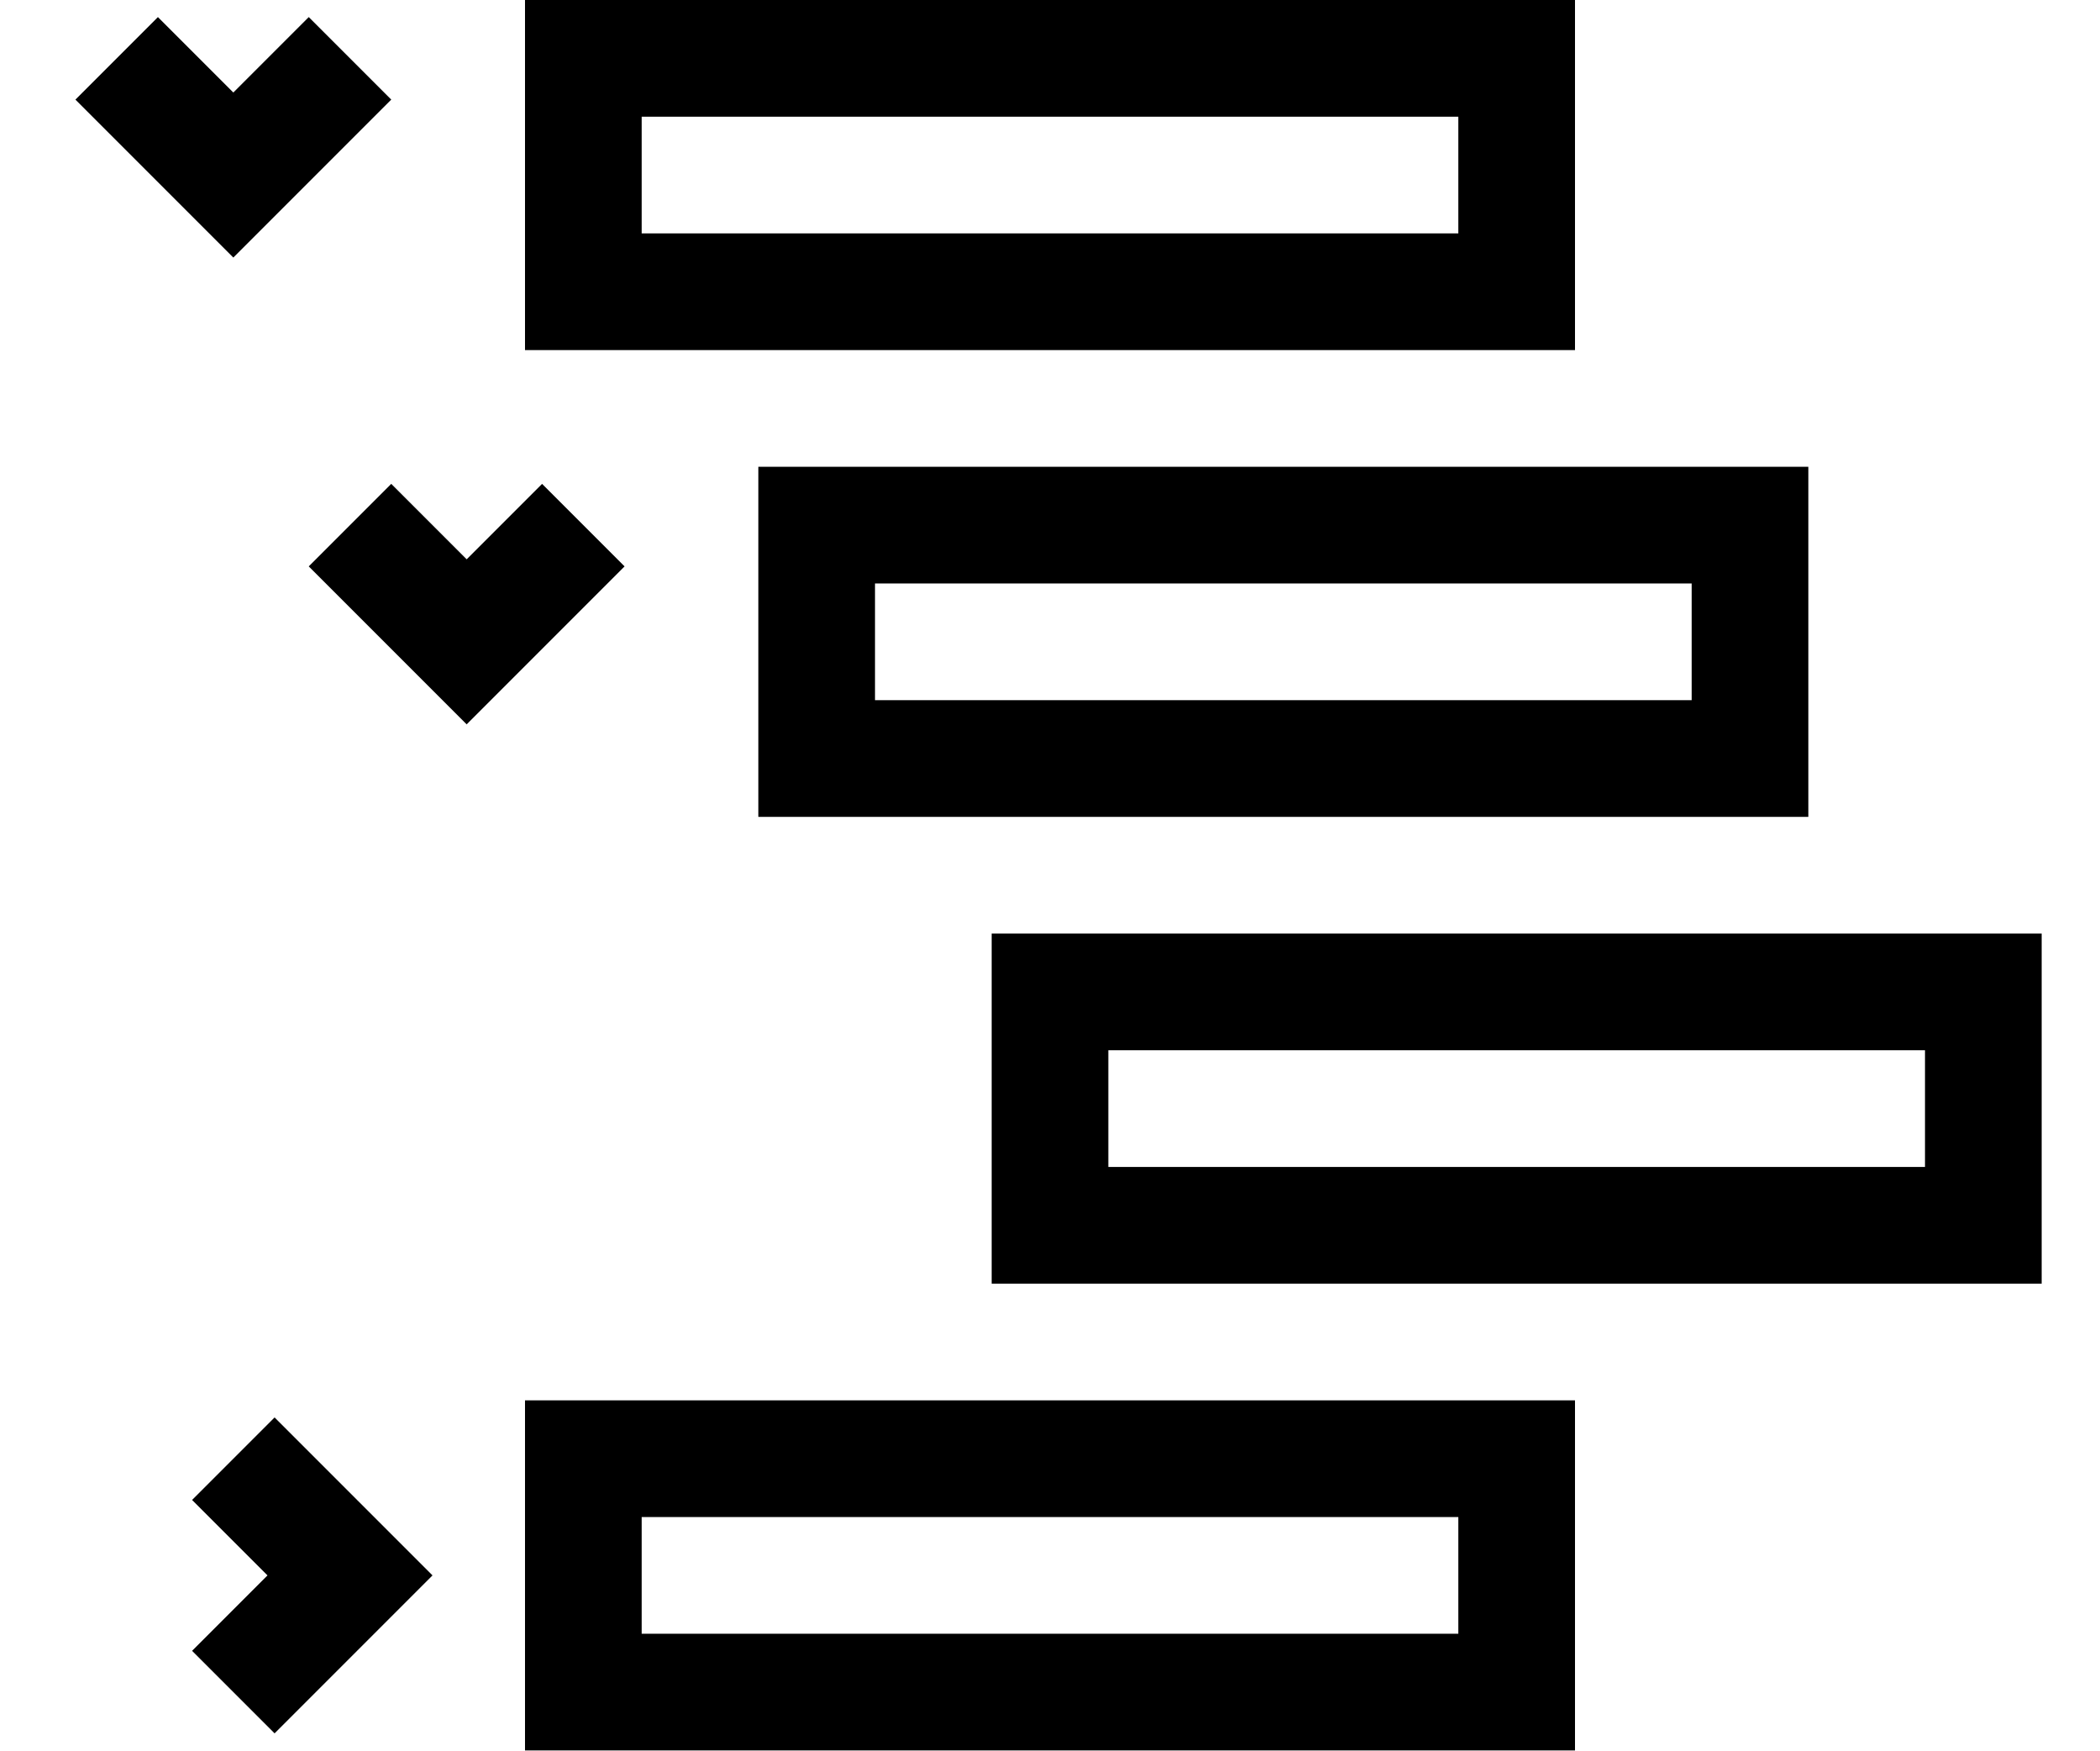
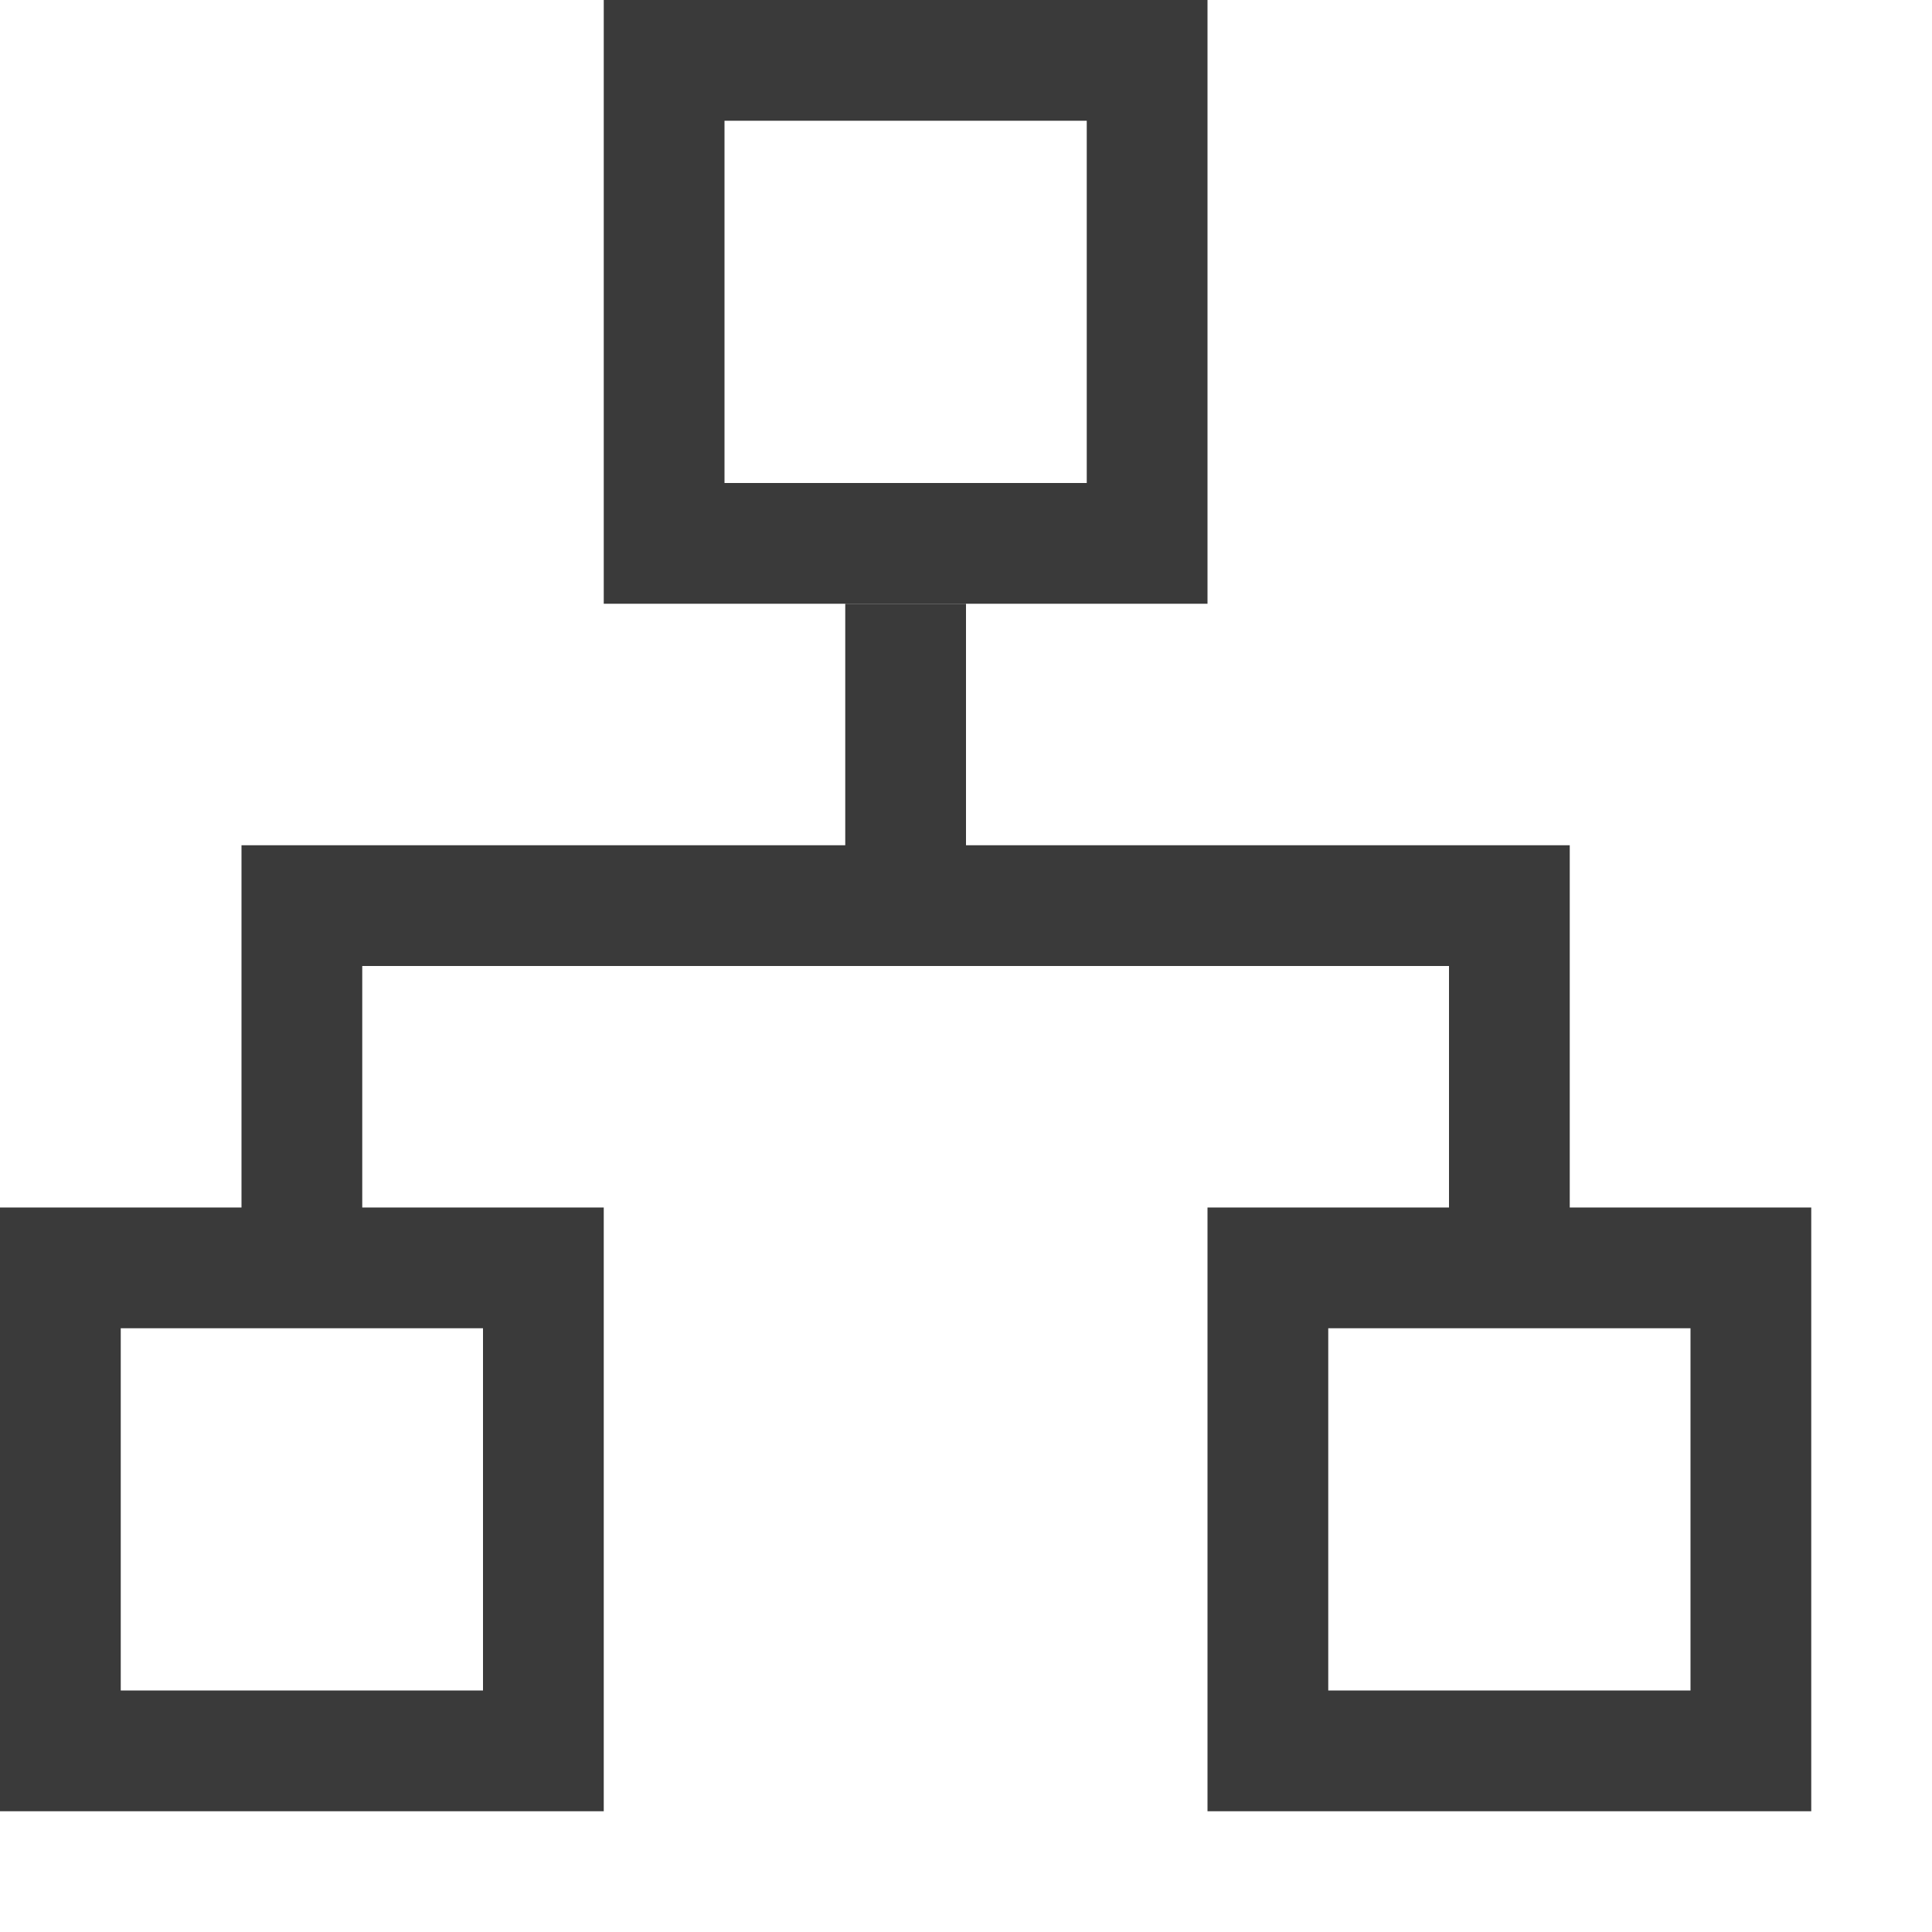
- <svg xmlns="http://www.w3.org/2000/svg" width="18" height="15" viewBox="0 0 18 15" fill="none">
-   <rect x="5" y="0.5" width="8" height="2" stroke="black" />
-   <rect x="7" y="4.5" width="8" height="2" stroke="black" />
-   <rect x="9" y="8.5" width="8" height="2" stroke="black" />
-   <rect x="5" y="12.5" width="8" height="2" stroke="black" />
-   <path d="M5 4.5L4 5.5L3 4.5" stroke="black" />
-   <path d="M3 0.5L2 1.5L1 0.5" stroke="black" />
-   <path d="M2 12.5L3 13.5L2 14.5" stroke="black" />
+ <svg xmlns="http://www.w3.org/2000/svg" width="16" height="16" viewBox="0 0 16 16" fill="none">
+   <path fill-rule="evenodd" clip-rule="evenodd" d="M15 10H13V7H8V5H7V7H2V10H0V15H5V10H3V8H12V10H10V15H15V10ZM1 11H4V14H1V11ZM14 11H11V14H14V11Z" fill="#3A3A3A" />
+   <path fill-rule="evenodd" clip-rule="evenodd" d="M9 1H6V4H9V1ZM5 0V5H10V0H5Z" fill="#3A3A3A" />
</svg>
